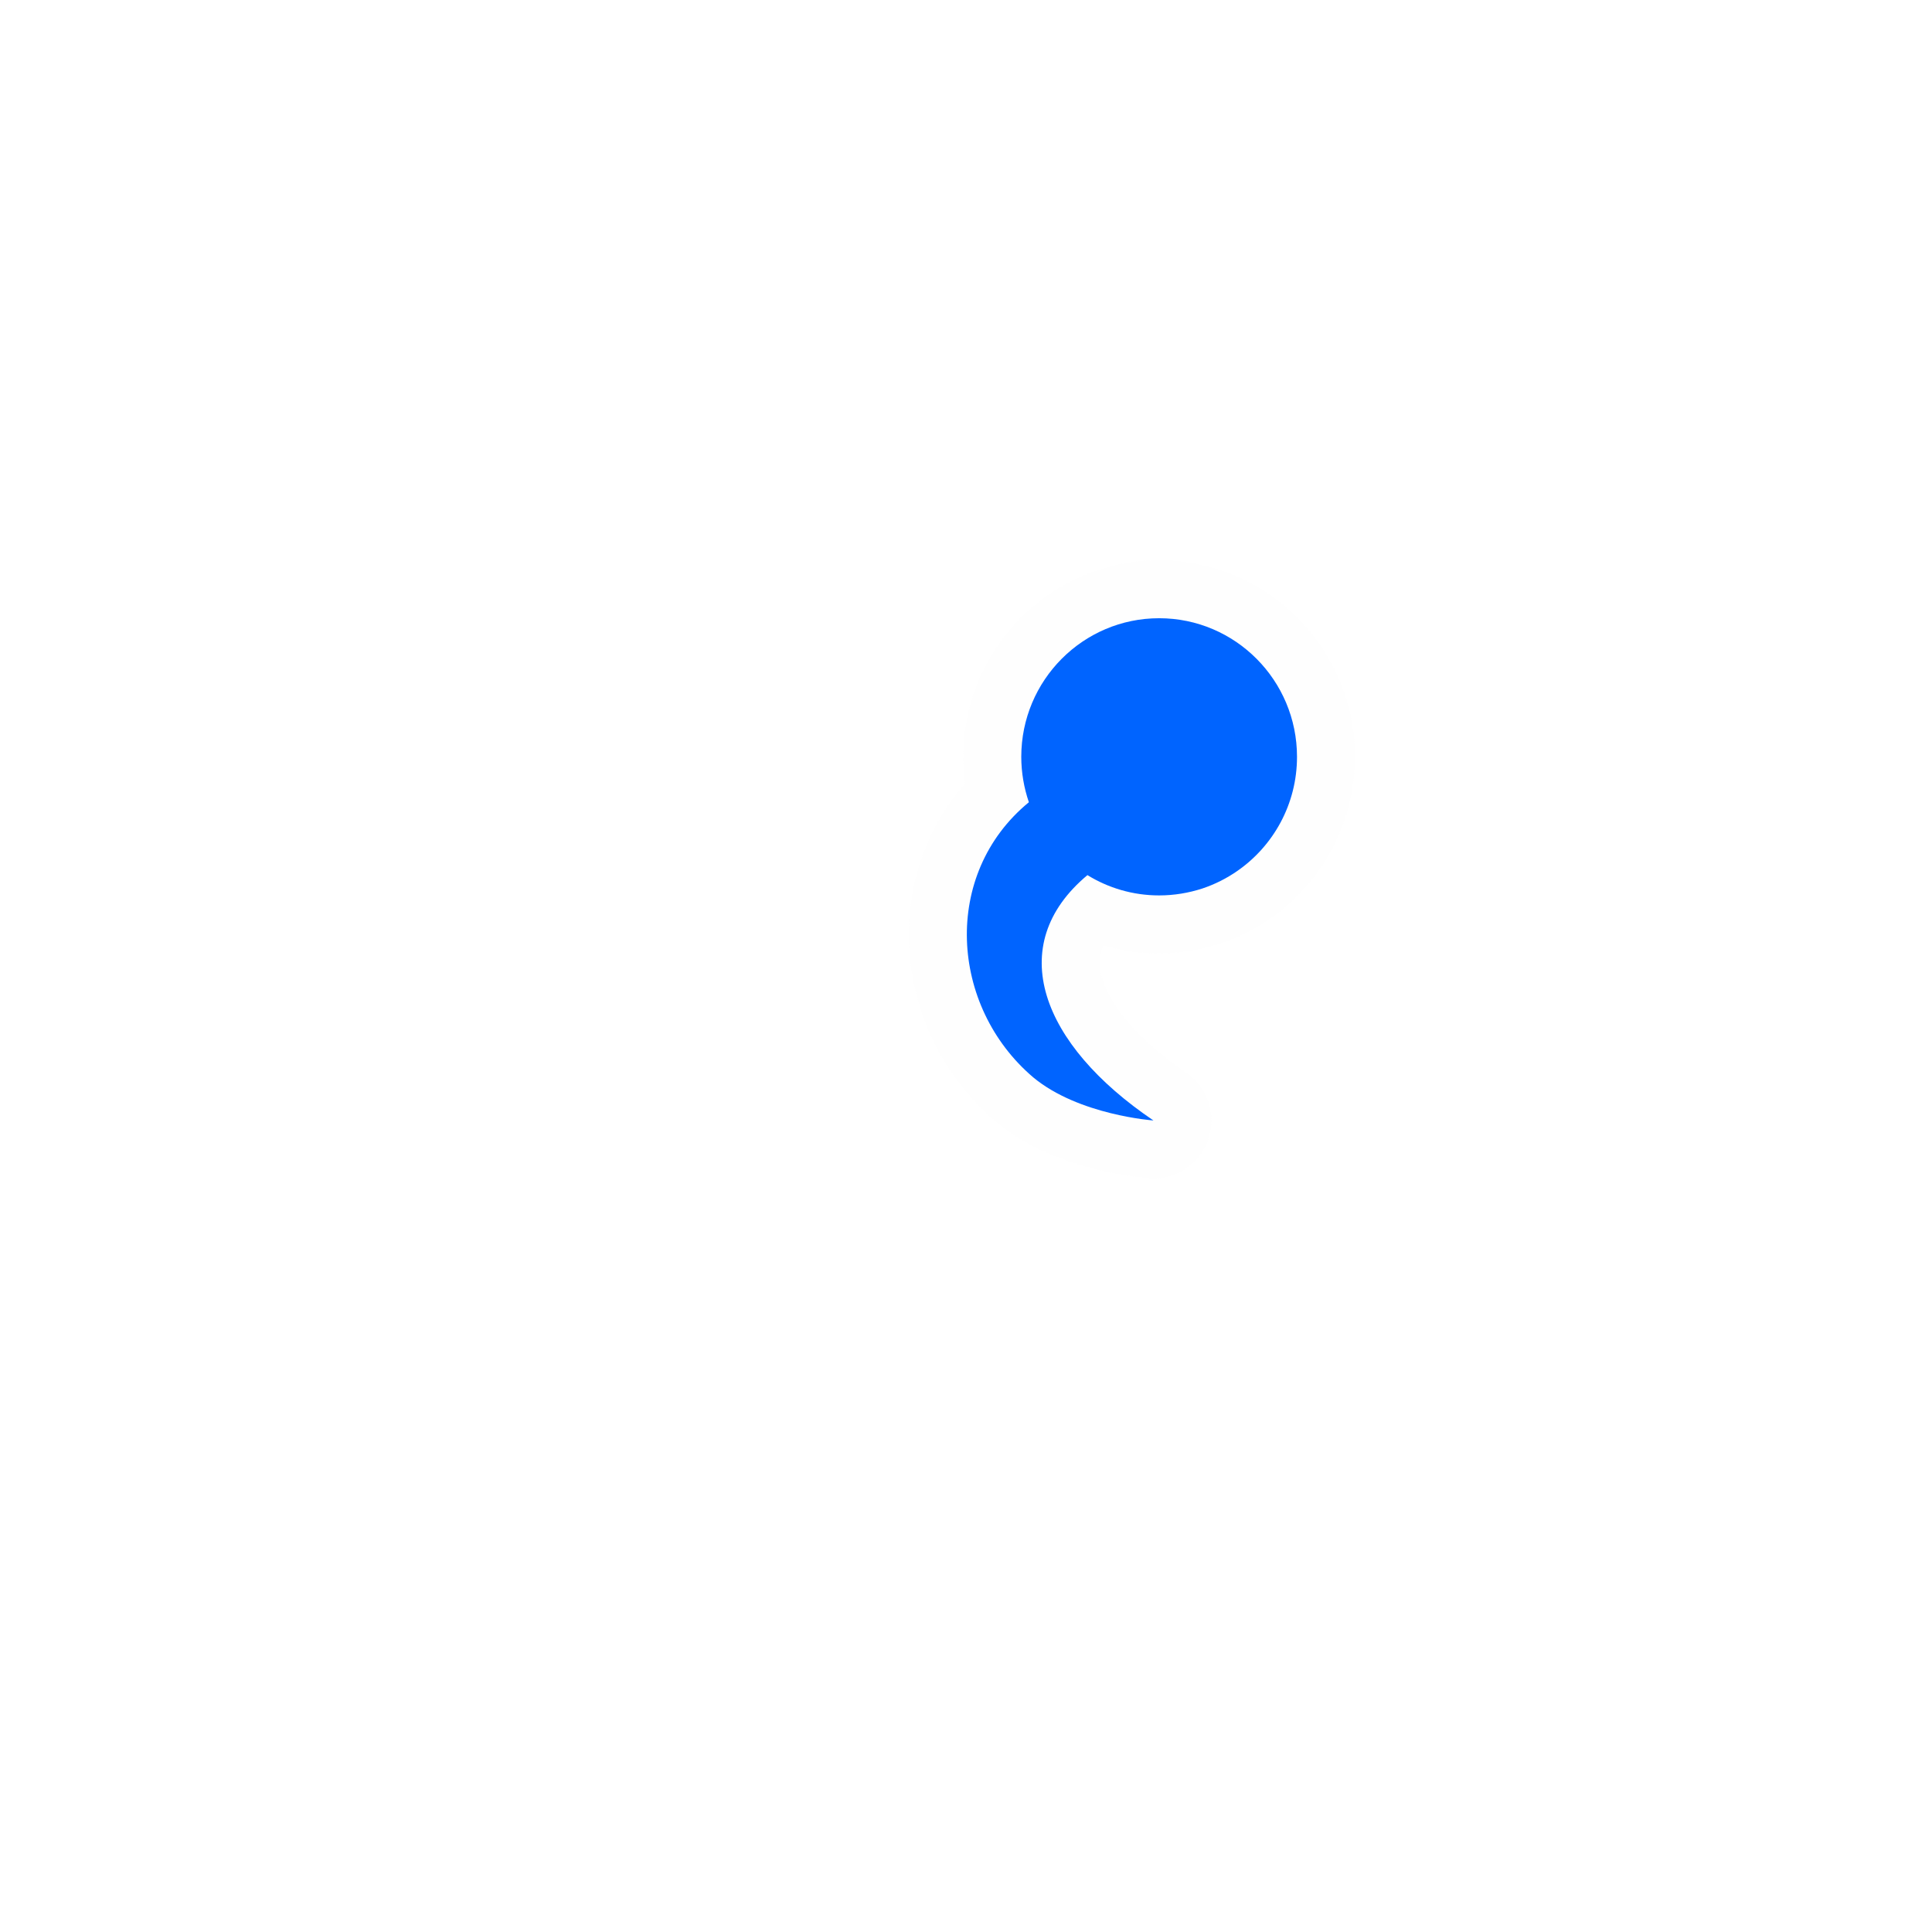
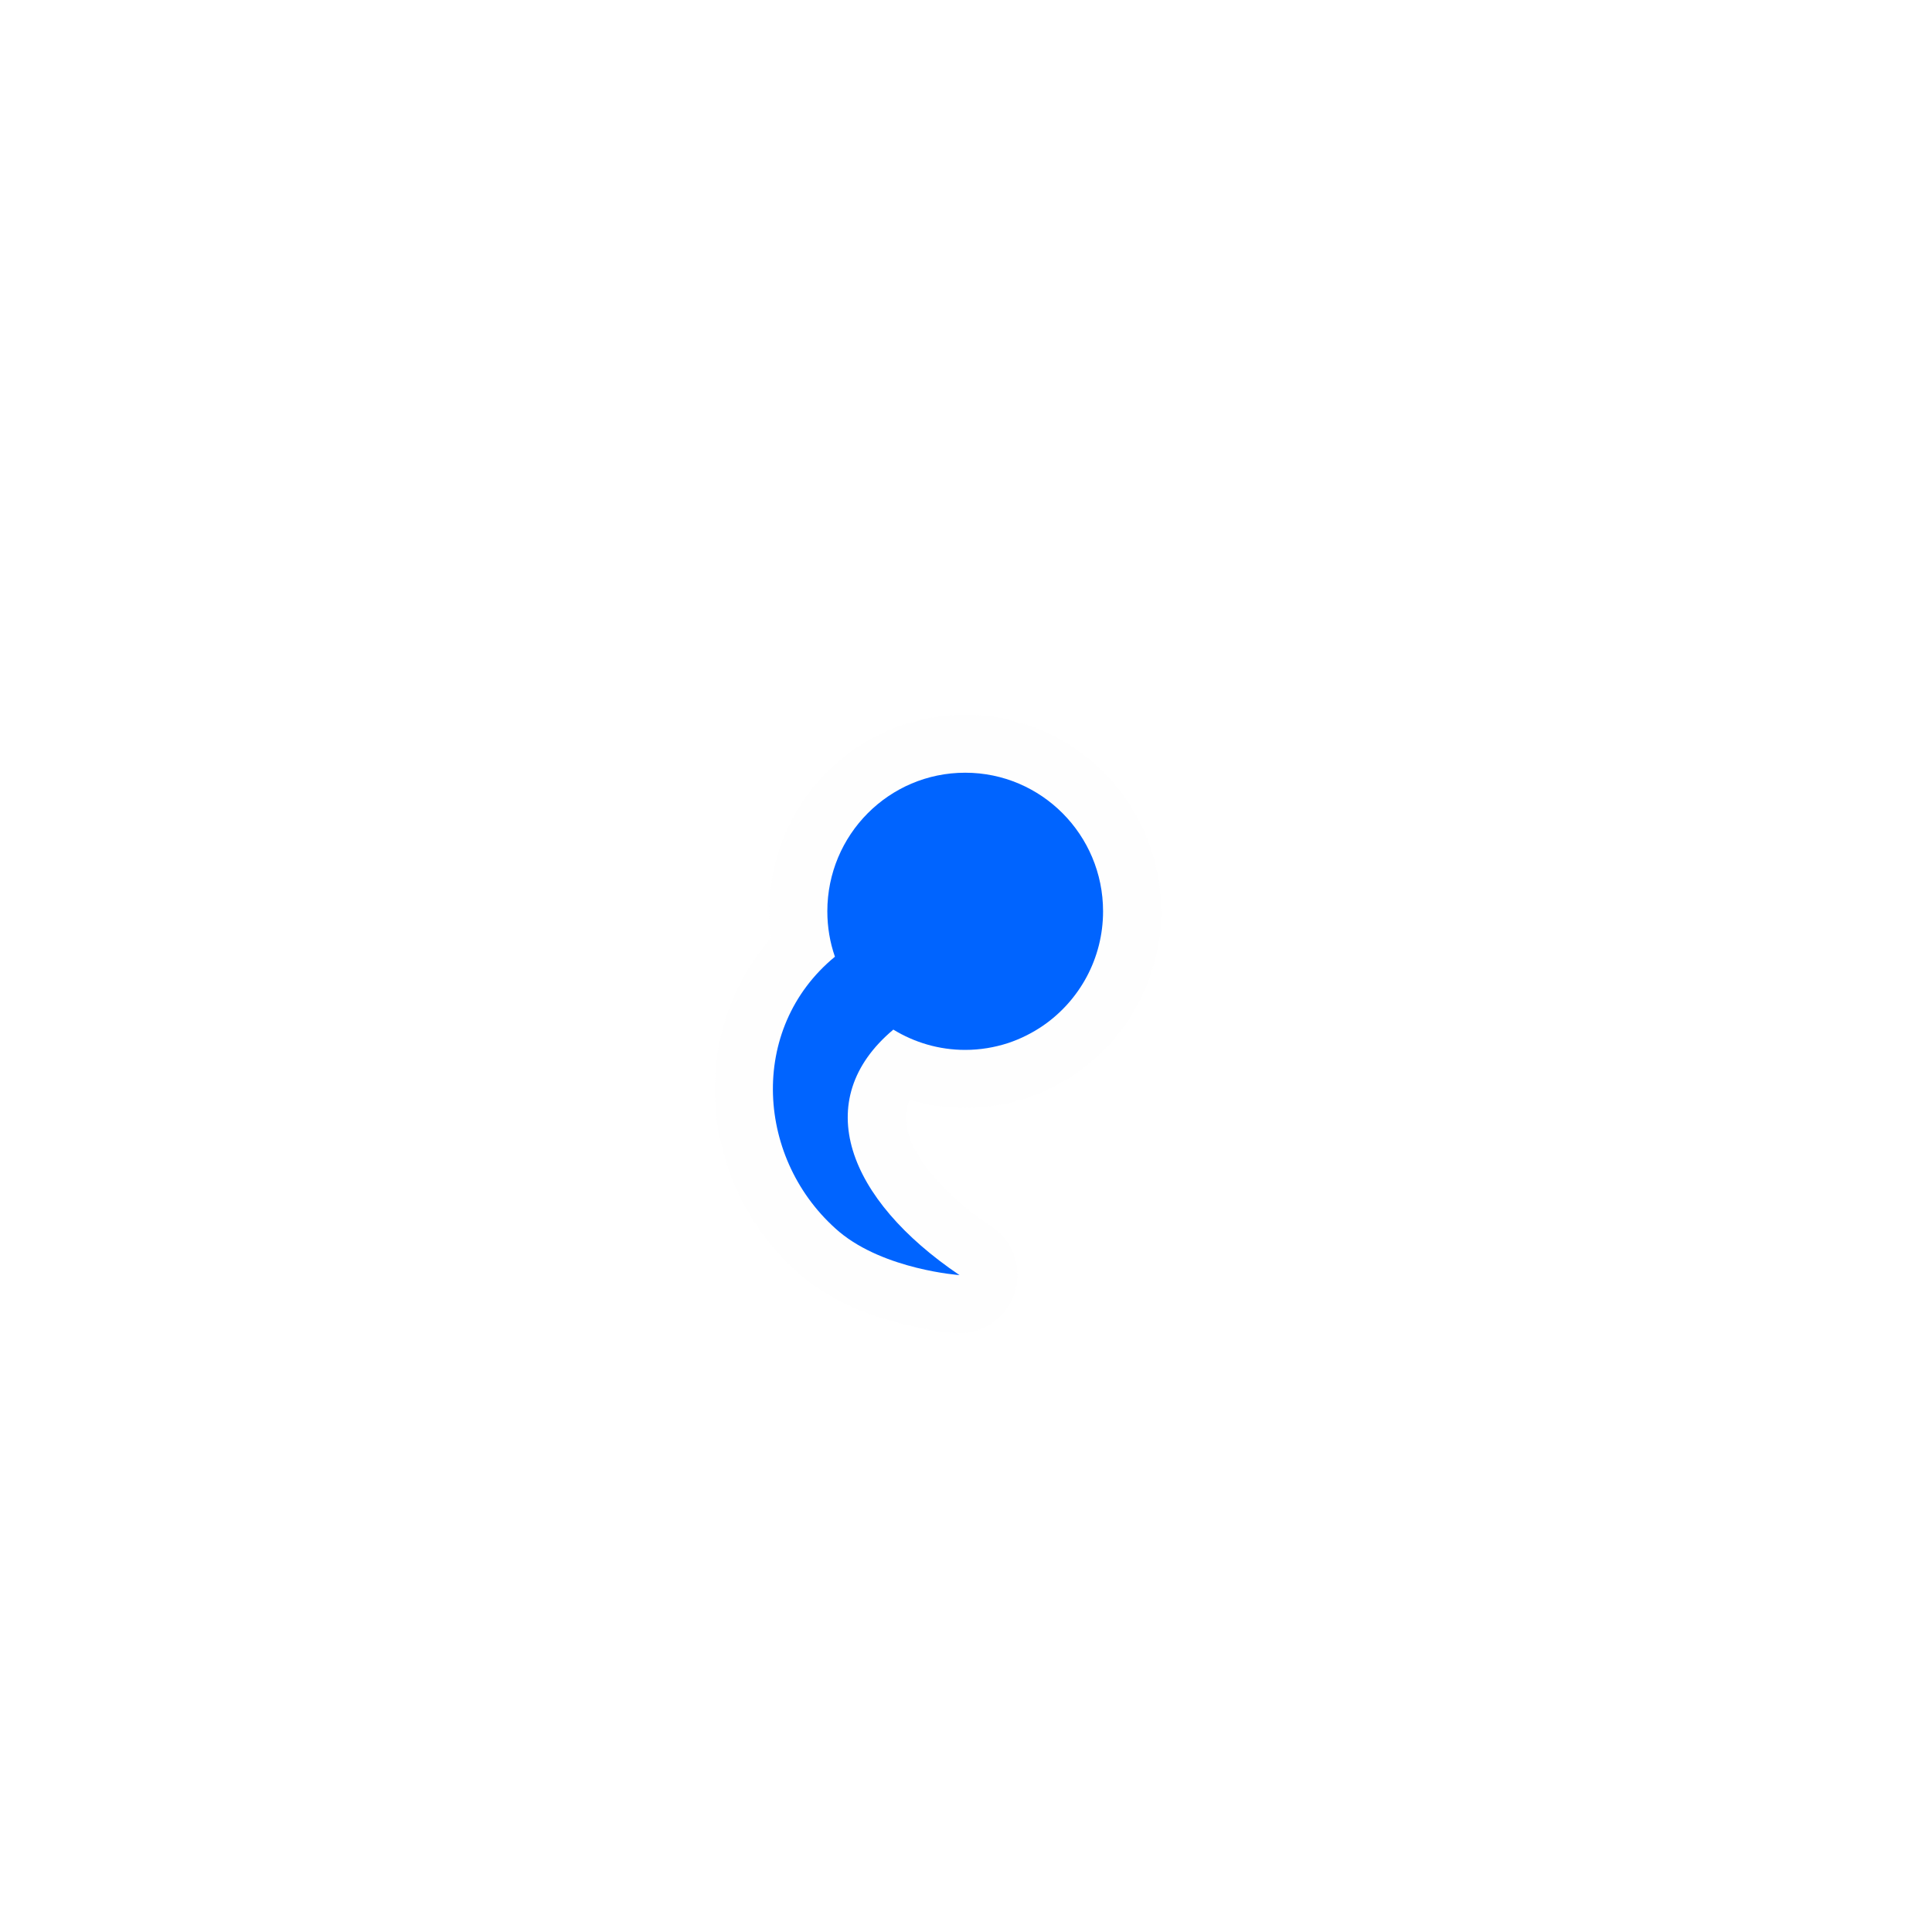
<svg xmlns="http://www.w3.org/2000/svg" width="50" height="50" viewBox="0 0 13.229 13.229" version="1.1" id="svg8">
  <defs id="defs2" />
-   <g id="layer1" transform="translate(0,-283.7708)">
-     <path id="path2051" d="m 7.937,288.004 c -0.521,0 -0.944,0.425 -0.944,0.949 c 0,0.109 0.019,0.214 0.052,0.311 c -0.599,0.492 -0.542,1.398 0.03,1.884 c 0.312,0.259 0.823,0.295 0.823,0.295 c -0.768,-0.519 -1.029,-1.198 -0.452,-1.68 c 0.143,0.088 0.311,0.139 0.491,0.139 c 0.103,0 0.202,-0.017 0.295,-0.047 c 0.087,-0.029 0.168,-0.07 0.241,-0.121 c 0.246,-0.171 0.408,-0.457 0.408,-0.781 c 0,-0.524 -0.423,-0.949 -0.944,-0.949 z" style="opacity:0.5;fill:none;fill-opacity:1;fill-rule:nonzero;stroke:#fdfdfd;stroke-width:0.794;stroke-linecap:round;stroke-linejoin:round;stroke-miterlimit:4;stroke-dasharray:none;stroke-dashoffset:0;stroke-opacity:1" />
-     <path style="opacity:1;fill:#0064ff;fill-opacity:1;fill-rule:nonzero;stroke:none;stroke-width:0.265;stroke-linecap:round;stroke-linejoin:round;stroke-miterlimit:4;stroke-dasharray:none;stroke-dashoffset:0;stroke-opacity:0.502" d="m 7.937,288.004 c -0.521,0 -0.944,0.425 -0.944,0.949 c 0,0.109 0.019,0.214 0.052,0.311 c -0.599,0.492 -0.542,1.398 0.03,1.884 c 0.312,0.259 0.823,0.295 0.823,0.295 c -0.768,-0.519 -1.029,-1.198 -0.452,-1.68 c 0.143,0.088 0.311,0.139 0.491,0.139 c 0.103,0 0.202,-0.017 0.295,-0.047 c 0.087,-0.029 0.168,-0.07 0.241,-0.121 c 0.246,-0.171 0.408,-0.457 0.408,-0.781 c 0,-0.524 -0.423,-0.949 -0.944,-0.949 z" id="path4747" />
-   </g>
+   <path id="outline" d="M 6.609,5.291 C 6.087,5.291 5.665,5.716 5.665,6.24 C 5.665,6.349 5.683,6.453 5.717,6.551 C 5.118,7.043 5.175,7.948 5.747,8.435 C 6.059,8.695 6.57,8.731 6.57,8.731 C 5.802,8.212 5.541,7.533 6.117,7.05 C 6.261,7.138 6.429,7.189 6.609,7.189 C 6.712,7.189 6.811,7.172 6.903,7.142 C 6.99,7.113 7.071,7.072 7.145,7.021 C 7.391,6.85 7.553,6.564 7.553,6.24 C 7.553,5.716 7.13,5.291 6.609,5.291 Z" style="opacity:0.5;fill:none;fill-opacity:1;fill-rule:nonzero;stroke:#fdfdfd;stroke-width:0.794;stroke-linecap:round;stroke-linejoin:round;stroke-miterlimit:4;stroke-dasharray:none;stroke-dashoffset:0;stroke-opacity:1" />
+   <path style="opacity:1;fill:#0064ff;fill-opacity:1;fill-rule:nonzero;stroke:none;stroke-width:0.265;stroke-linecap:round;stroke-linejoin:round;stroke-miterlimit:4;stroke-dasharray:none;stroke-dashoffset:0;stroke-opacity:0.502" d="M 6.609,5.291 C 6.087,5.291 5.665,5.716 5.665,6.24 C 5.665,6.349 5.683,6.453 5.717,6.551 C 5.118,7.043 5.175,7.948 5.747,8.435 C 6.059,8.695 6.57,8.731 6.57,8.731 C 5.802,8.212 5.541,7.533 6.117,7.05 C 6.261,7.138 6.429,7.189 6.609,7.189 C 6.712,7.189 6.811,7.172 6.903,7.142 C 6.99,7.113 7.071,7.072 7.145,7.021 C 7.391,6.85 7.553,6.564 7.553,6.24 C 7.553,5.716 7.13,5.291 6.609,5.291 Z" id="path4747" />
</svg>
